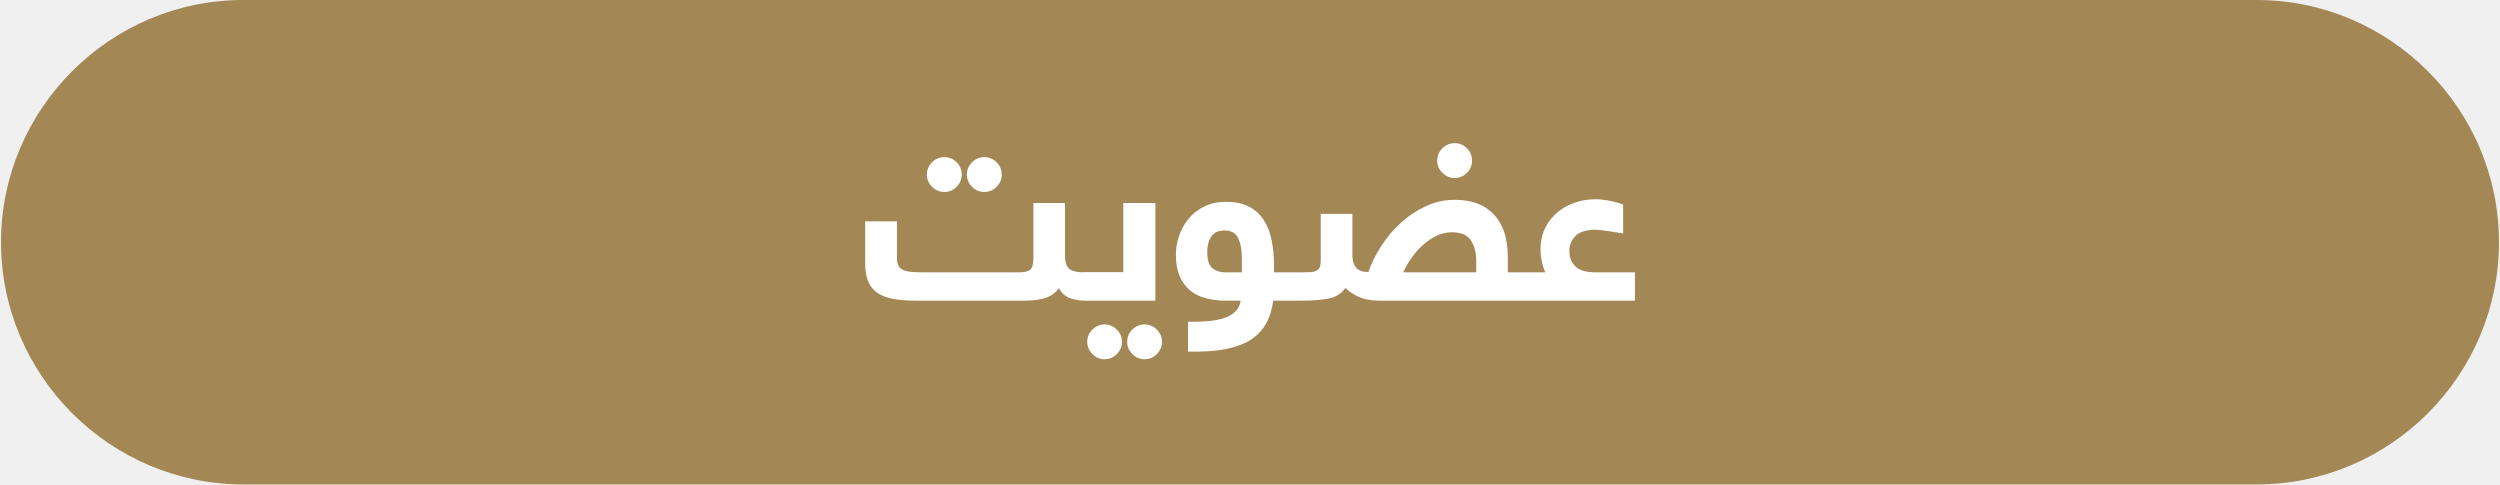
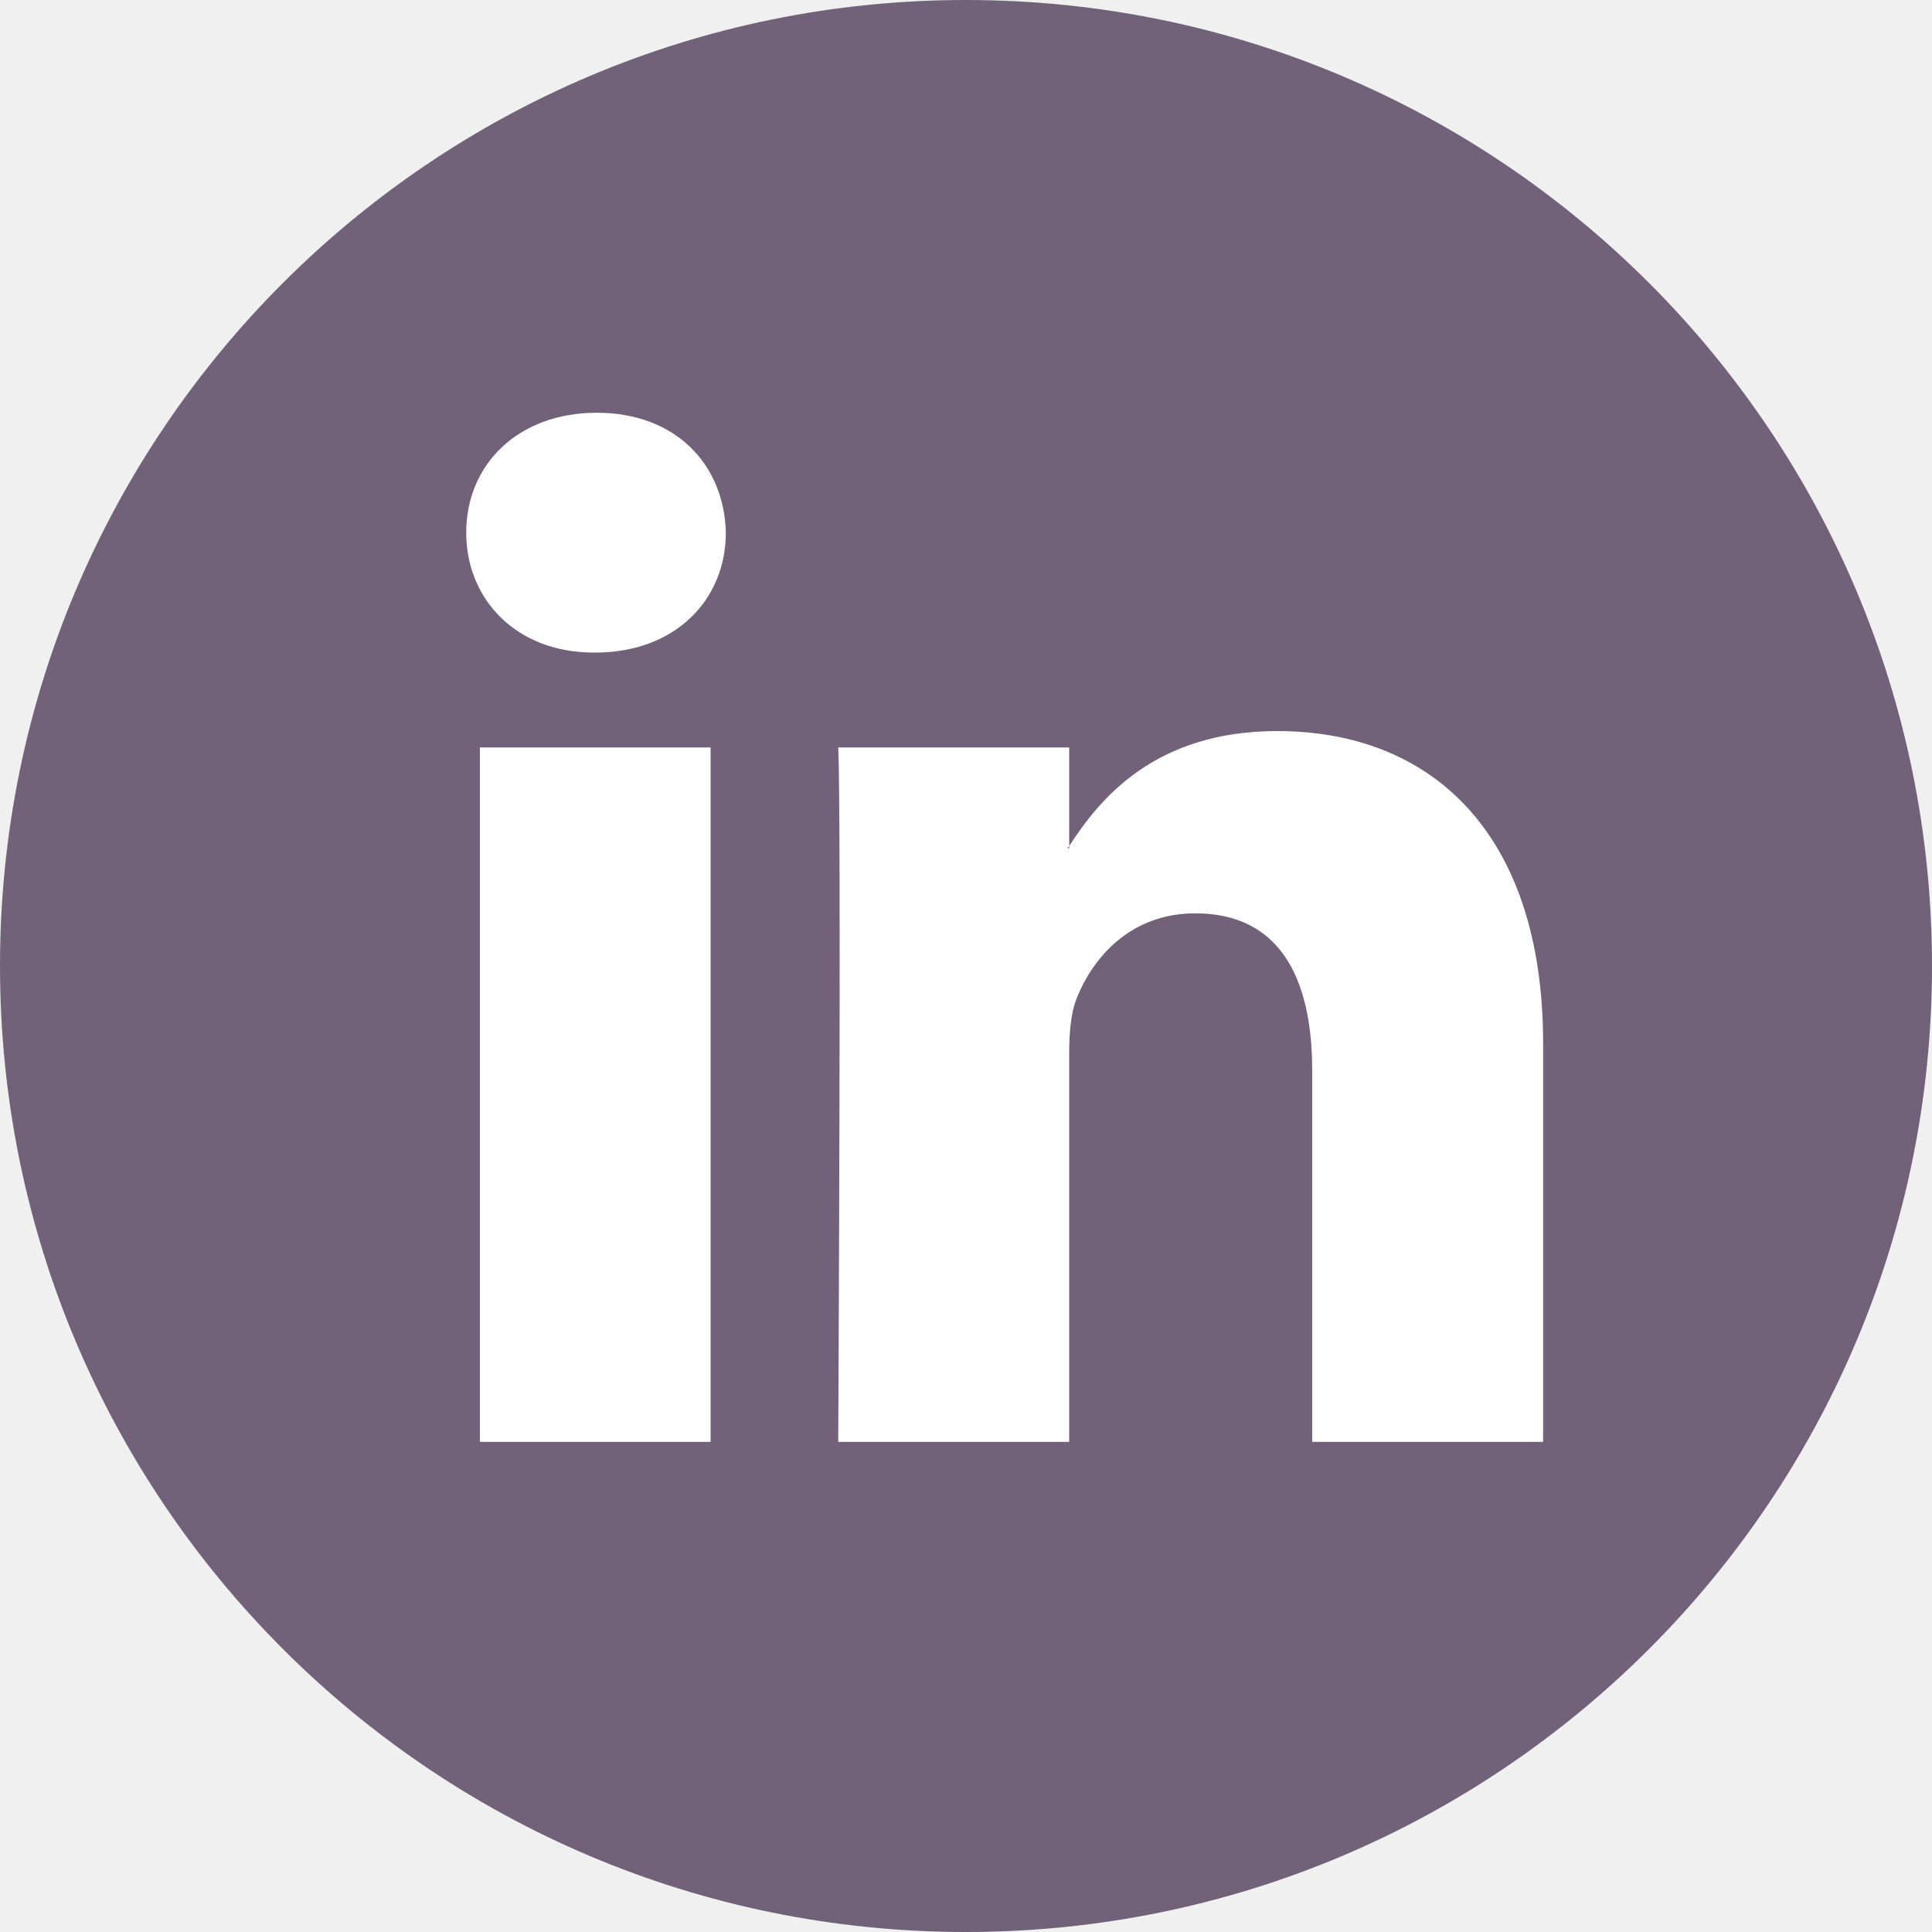
- <svg xmlns="http://www.w3.org/2000/svg" xml:space="preserve" width="3.117in" height="0.604in" version="1.1" style="shape-rendering:geometricPrecision; text-rendering:geometricPrecision; image-rendering:optimizeQuality; fill-rule:evenodd; clip-rule:evenodd" viewBox="0 0 31165 6044">
+ <svg xmlns="http://www.w3.org/2000/svg" xml:space="preserve" width="0.849in" height="0.849in" version="1.1" style="shape-rendering:geometricPrecision; text-rendering:geometricPrecision; image-rendering:optimizeQuality; fill-rule:evenodd; clip-rule:evenodd" viewBox="0 0 8491 8491">
  <defs>
    <style type="text/css">
   
-     .fil0 {fill:#A38755}
-     .fil1 {fill:white;fill-rule:nonzero}
+     .fil0 {fill:#716279}
+     .fil1 {fill:white}
   
  </style>
  </defs>
  <g id="Layer_x0020_1">
-     <g id="_1503054465712">
-       <path class="fil0" d="M3022 0l25121 0c1663,0 3022,1360 3022,3022 0,1662 -1359,3022 -3022,3022l-25121 0c-1662,0 -3022,-1360 -3022,-3022 0,-1662 1360,-3022 3022,-3022z" />
-       <path class="fil1" d="M13519 3751c-58,0 -118,-10 -177,-29 -59,-20 -107,-62 -144,-127 -25,35 -54,63 -87,84 -34,21 -70,37 -109,47 -39,10 -79,17 -121,20 -42,3 -83,5 -124,5l-1343 0c-120,0 -221,-9 -303,-26 -82,-18 -147,-46 -196,-85 -49,-39 -83,-89 -104,-150 -20,-61 -30,-136 -30,-223l0 -506 397 0 0 452c0,41 6,73 16,96 10,24 29,42 55,56 26,14 62,23 107,27 45,4 102,6 172,6l1165 0c70,0 118,-10 146,-32 27,-21 41,-70 41,-144l0 -689 394 0 0 655c0,75 16,129 48,161 32,33 98,49 197,49 16,0 31,2 46,5 14,4 27,11 39,22 11,11 20,27 26,50 6,22 9,53 9,92 0,69 -10,118 -29,144 -20,26 -50,40 -91,40zm-1968 -1573c0,-58 22,-109 64,-153 43,-43 95,-65 154,-65 59,0 110,22 153,64 43,43 64,95 64,154 0,59 -21,110 -64,153 -43,43 -94,64 -153,64 -58,0 -109,-21 -153,-64 -43,-43 -65,-94 -65,-153zm499 0c0,-58 22,-109 65,-153 43,-43 93,-65 152,-65 59,0 110,22 153,64 44,43 65,95 65,154 0,59 -21,110 -64,153 -43,43 -94,64 -154,64 -59,0 -109,-21 -152,-64 -43,-43 -65,-94 -65,-153zm1468 1573c-16,0 -31,-2 -46,-5 -14,-3 -27,-11 -39,-23 -11,-13 -20,-30 -26,-52 -6,-23 -9,-53 -9,-92 0,-70 10,-118 29,-144 20,-26 50,-40 91,-40l484 0 0 -862 400 0 0 1218 -884 0zm34 514c0,-59 21,-110 64,-153 43,-43 94,-64 153,-64 58,0 109,21 152,64 43,43 64,94 64,153 0,58 -21,109 -64,152 -43,43 -94,65 -152,65 -59,0 -110,-22 -153,-65 -43,-43 -64,-94 -64,-152zm498 0c0,-59 21,-110 64,-153 43,-43 94,-64 154,-64 59,0 110,21 152,64 43,43 65,94 65,153 0,58 -22,109 -65,152 -42,43 -93,65 -152,65 -59,0 -110,-22 -154,-65 -43,-43 -64,-94 -64,-152zm1822 -514c-28,222 -121,383 -275,485 -155,101 -387,151 -694,151l-94 0 0 -373 70 0c103,0 192,-6 265,-18 72,-12 131,-30 177,-54 46,-24 80,-52 103,-83 22,-31 36,-67 42,-108l-190 0c-89,0 -172,-10 -248,-31 -75,-20 -140,-53 -196,-99 -54,-46 -97,-105 -128,-178 -31,-73 -46,-160 -46,-261 0,-82 13,-163 41,-243 27,-79 68,-151 121,-214 53,-63 119,-114 197,-151 77,-37 166,-56 265,-56 113,0 207,19 283,58 77,38 138,93 185,163 47,71 81,154 101,251 20,97 31,203 31,320l0 88 223 0c17,0 32,2 46,5 15,4 27,11 38,22 11,11 20,27 27,50 6,22 9,53 9,92 0,69 -9,118 -29,144 -20,26 -50,40 -91,40l-233 0zm-823 -607c0,98 21,165 63,200 42,36 97,54 167,54l202 0 0 -182c0,-98 -15,-179 -46,-244 -30,-64 -87,-97 -171,-97 -76,0 -130,26 -164,77 -34,50 -51,114 -51,192zm1180 254c45,0 82,-1 112,-3 29,-2 53,-8 71,-18 19,-10 32,-25 41,-44 8,-19 12,-46 12,-82l0 -583 395 0 0 520c0,65 15,116 46,151 30,35 81,54 153,56 38,-110 92,-220 162,-327 69,-108 150,-204 243,-288 93,-85 197,-154 311,-207 114,-54 235,-80 364,-80 210,0 373,61 488,185 115,124 172,298 172,525l0 195 242 0c16,0 32,2 46,5 14,4 27,11 39,22 11,11 20,27 26,50 6,22 9,53 9,92 0,69 -10,118 -29,144 -20,26 -50,40 -91,40l-1845 0c-103,0 -191,-17 -264,-51 -73,-34 -125,-70 -157,-108 -53,72 -123,116 -212,133 -88,17 -201,26 -340,26l-119 0c-16,0 -31,-2 -45,-5 -15,-3 -28,-10 -40,-21 -11,-12 -20,-29 -26,-51 -6,-23 -8,-53 -8,-92 0,-70 9,-118 29,-144 19,-27 49,-40 90,-40l125 0zm2176 0l0 -143c0,-104 -22,-189 -67,-256 -45,-68 -123,-101 -233,-101 -66,0 -129,13 -189,41 -59,27 -115,64 -167,110 -52,45 -100,98 -144,159 -44,60 -81,124 -111,190l911 0zm-487 -1394c0,-59 21,-110 64,-153 43,-43 95,-65 154,-65 59,0 110,21 153,64 43,43 64,94 64,154 0,59 -21,110 -64,152 -43,43 -94,65 -153,65 -58,0 -109,-22 -153,-65 -43,-42 -65,-93 -65,-152zm1350 1394c-19,-39 -35,-85 -45,-139 -11,-53 -16,-100 -16,-139 0,-108 21,-202 61,-282 41,-79 94,-144 160,-197 65,-52 138,-91 218,-116 80,-26 161,-39 243,-39 65,0 131,8 197,22 67,15 117,29 152,43l0 361c-62,-9 -128,-20 -195,-30 -68,-10 -116,-16 -142,-16 -121,0 -207,26 -257,77 -51,51 -77,114 -77,186 0,82 26,147 76,196 50,49 136,73 258,73l484 0 0 353 -1344 0c-15,0 -31,-2 -45,-5 -15,-3 -27,-10 -39,-21 -11,-12 -20,-29 -26,-51 -6,-23 -9,-53 -9,-92 0,-70 10,-118 29,-144 20,-27 50,-40 90,-40l227 0z" />
+     <g id="_1502908417712">
+       <path class="fil0" d="M8491 4245c0,2345 -1901,4246 -4246,4246 -2344,0 -4245,-1901 -4245,-4246 0,-2344 1901,-4245 4245,-4245 2345,0 4246,1901 4246,4245z" />
+       <path class="fil1" d="M6782 4587l0 1750 -1015 0 0 -1633c0,-410 -146,-690 -514,-690 -280,0 -447,189 -520,371 -27,65 -34,156 -34,248l0 1704 -1015 0c0,0 14,-2766 0,-3052l1015 0 0 433c-2,3 -5,6 -7,10l7 0 0 -10c135,-208 376,-505 915,-505 667,0 1168,437 1168,1374zm-4159 -2773c-347,0 -574,228 -574,527 0,293 220,527 560,527l7 0c354,0 574,-234 574,-527 -7,-299 -220,-527 -567,-527zm-514 4523l1014 0 0 -3052 -1014 0 0 3052z" />
    </g>
  </g>
</svg>
